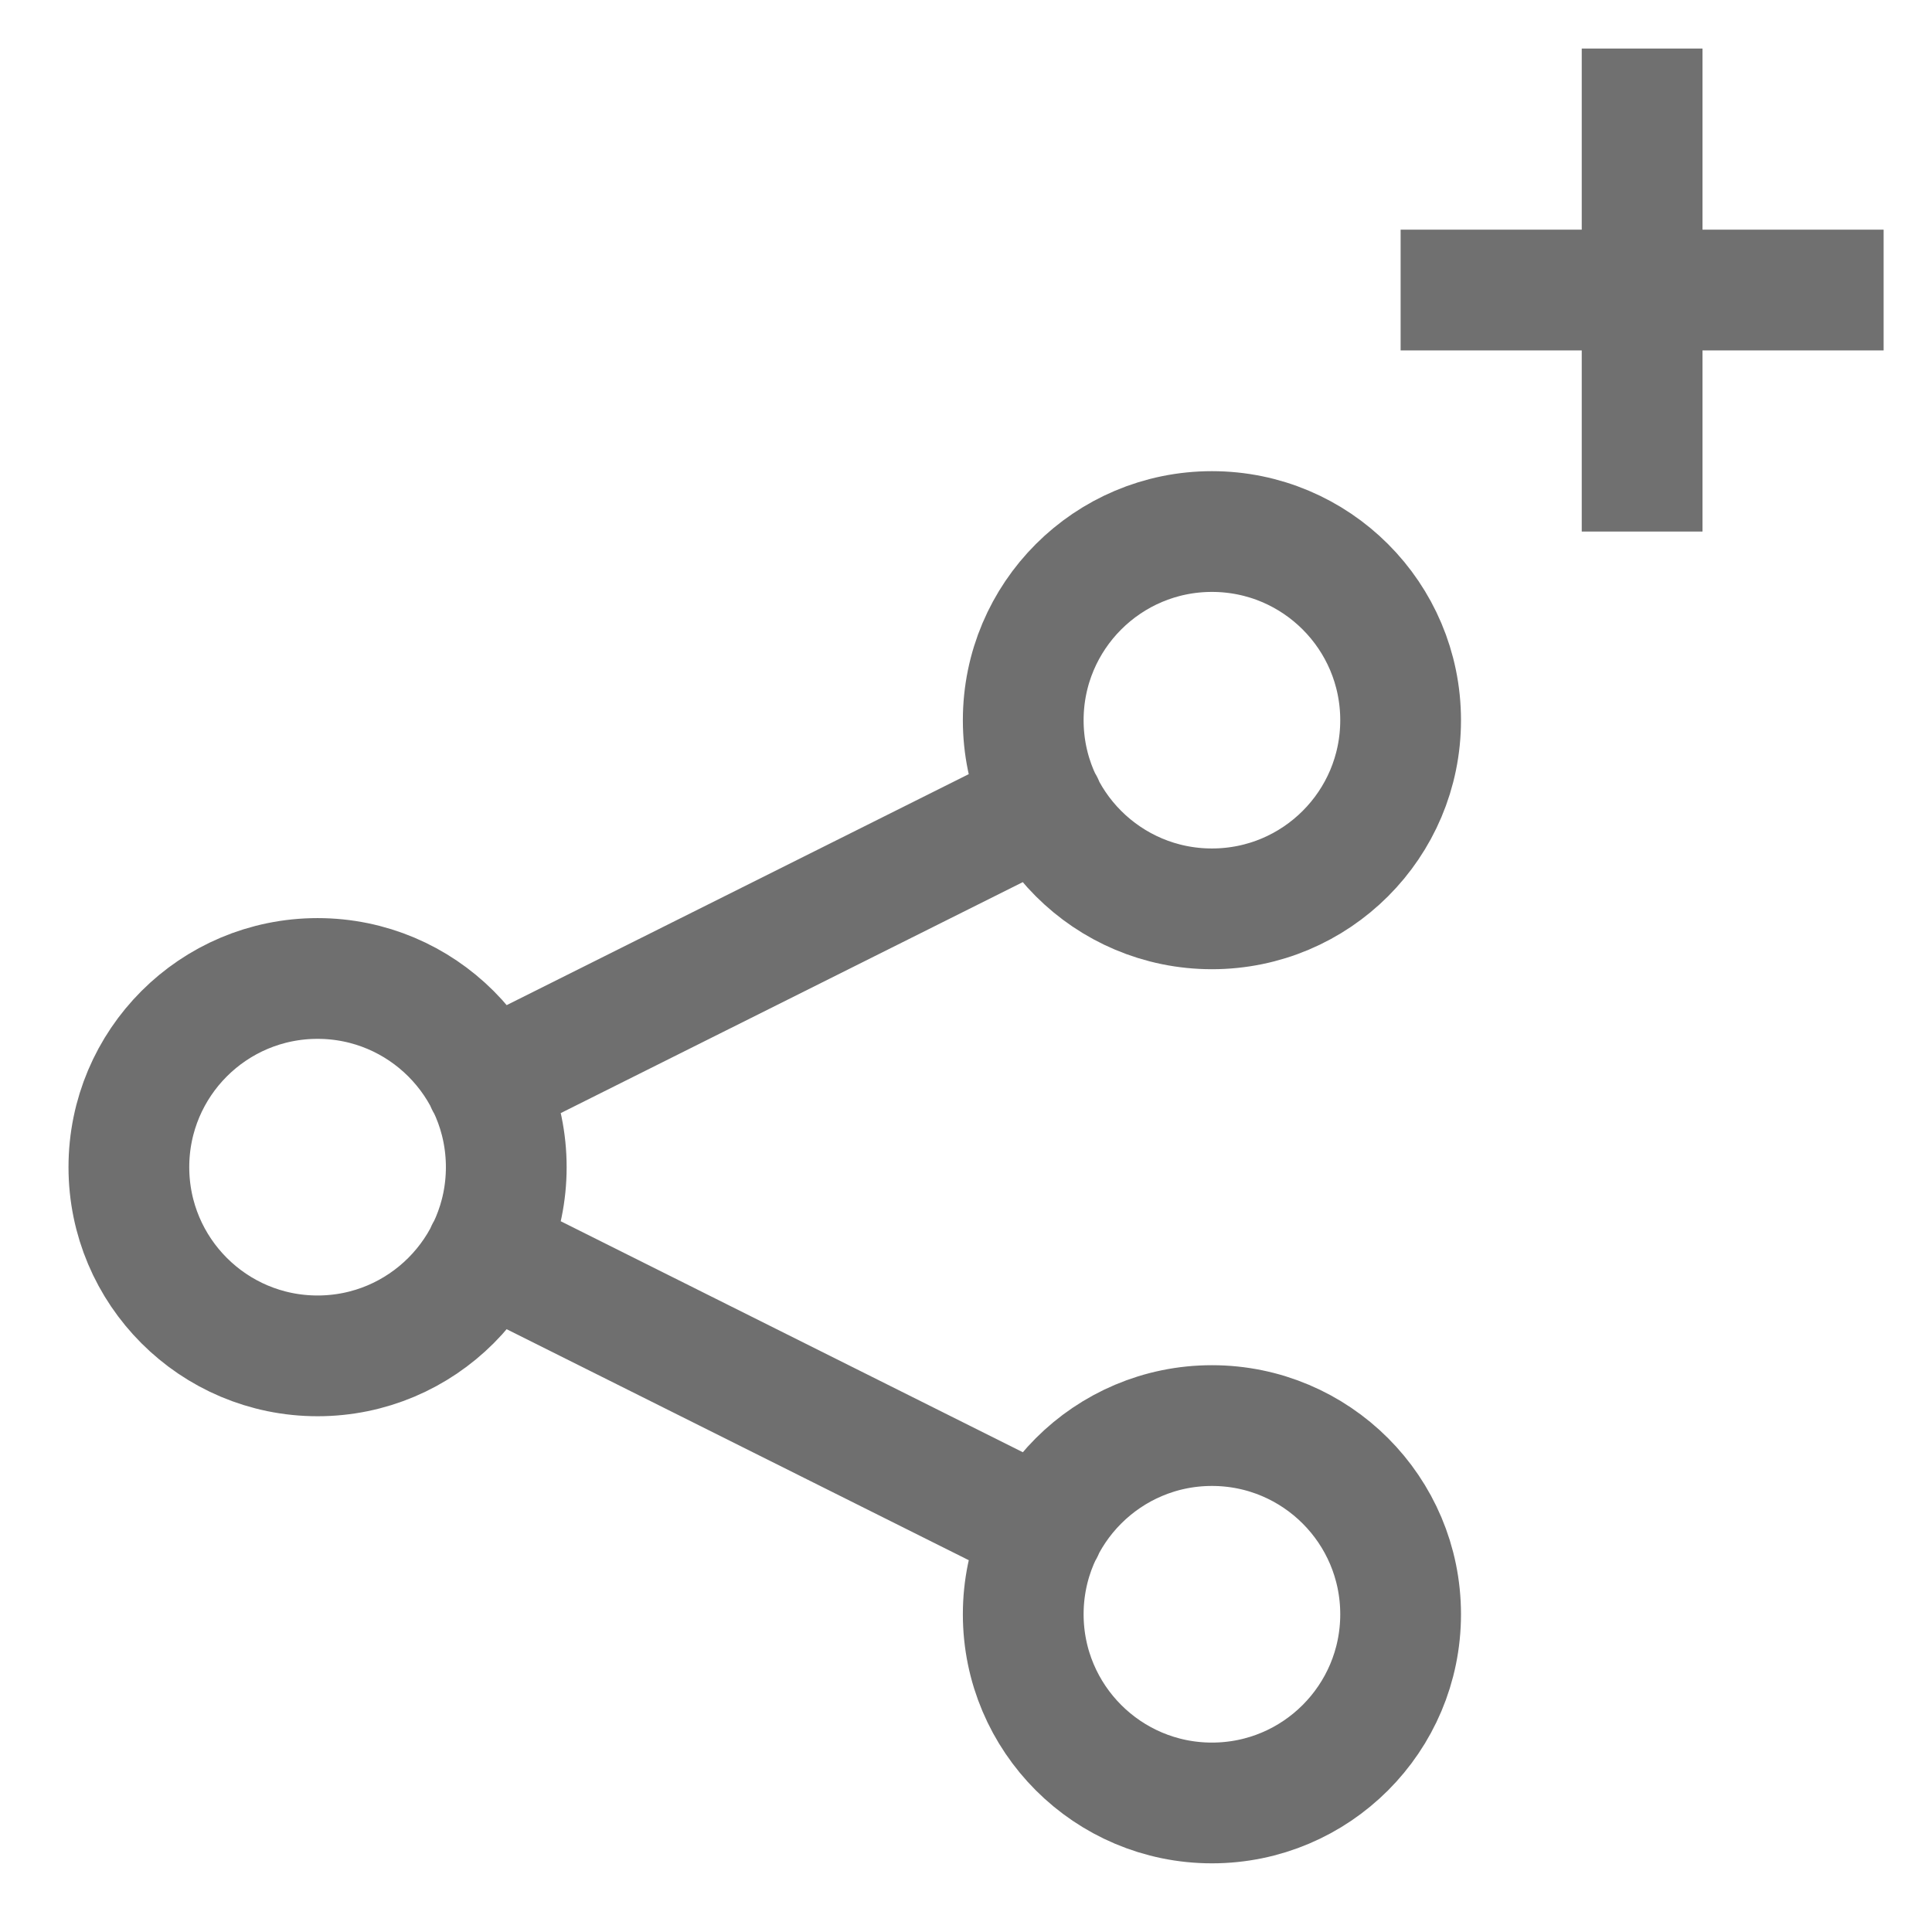
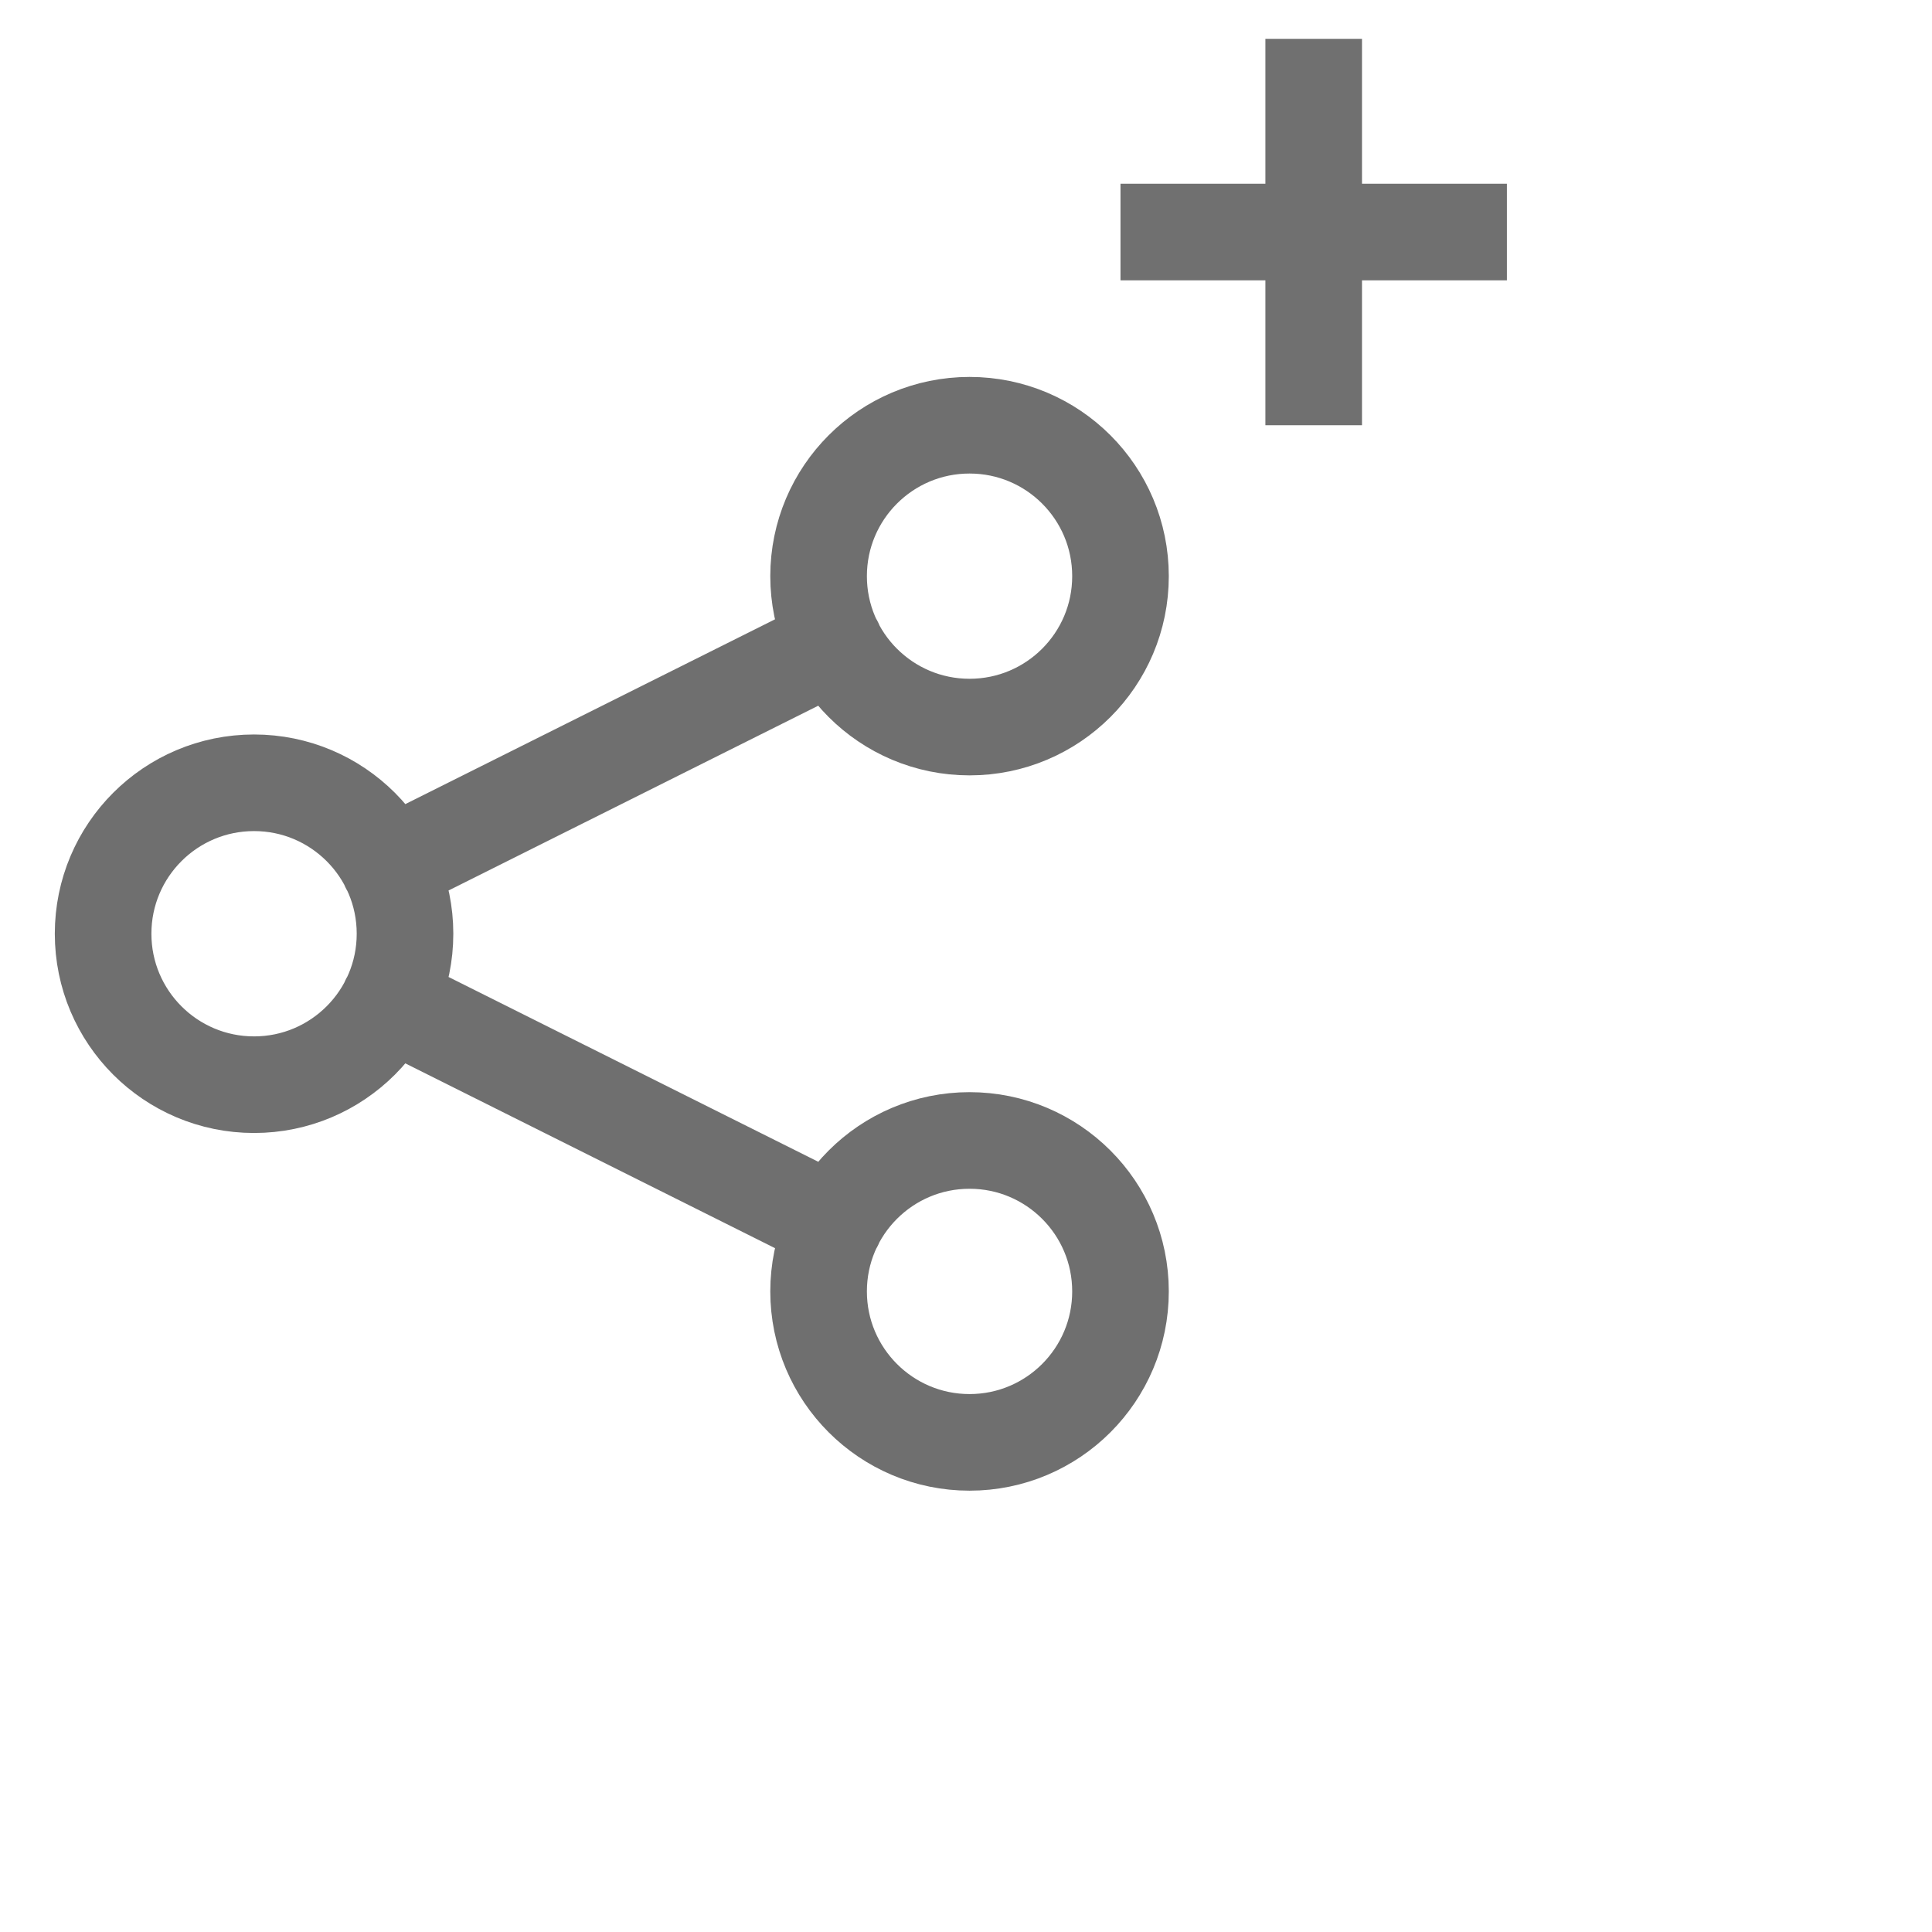
- <svg xmlns="http://www.w3.org/2000/svg" width="24" height="24" viewBox="0 0 24 24" fill="none">
+ <svg xmlns="http://www.w3.org/2000/svg" width="30" height="30" viewBox="0 0 30 30" fill="none">
  <path d="M6.039 13.452L12.961 9.992M12.961 19.006L6.039 15.546M6.289 14.499C6.289 15.793 5.239 16.843 3.945 16.843C2.65 16.843 1.601 15.793 1.601 14.499C1.601 13.204 2.65 12.155 3.945 12.155C5.239 12.155 6.289 13.204 6.289 14.499ZM17.399 8.947C17.399 10.241 16.35 11.29 15.055 11.29C13.761 11.29 12.711 10.241 12.711 8.947C12.711 7.652 13.761 6.603 15.055 6.603C16.35 6.603 17.399 7.652 17.399 8.947ZM17.399 20.053C17.399 21.347 16.35 22.397 15.055 22.397C13.761 22.397 12.711 21.347 12.711 20.053C12.711 18.759 13.761 17.709 15.055 17.709C16.35 17.709 17.399 18.759 17.399 20.053Z" stroke="#101010" stroke-opacity="0.6" stroke-width="1.5" stroke-miterlimit="10" stroke-linecap="round" stroke-linejoin="round" />
  <path opacity="0.6" d="M20.399 0.603V3.603M20.399 3.603L20.399 6.603M20.399 3.603H23.399M20.399 3.603L17.399 3.603" stroke="#101010" stroke-width="1.5" />
</svg>
